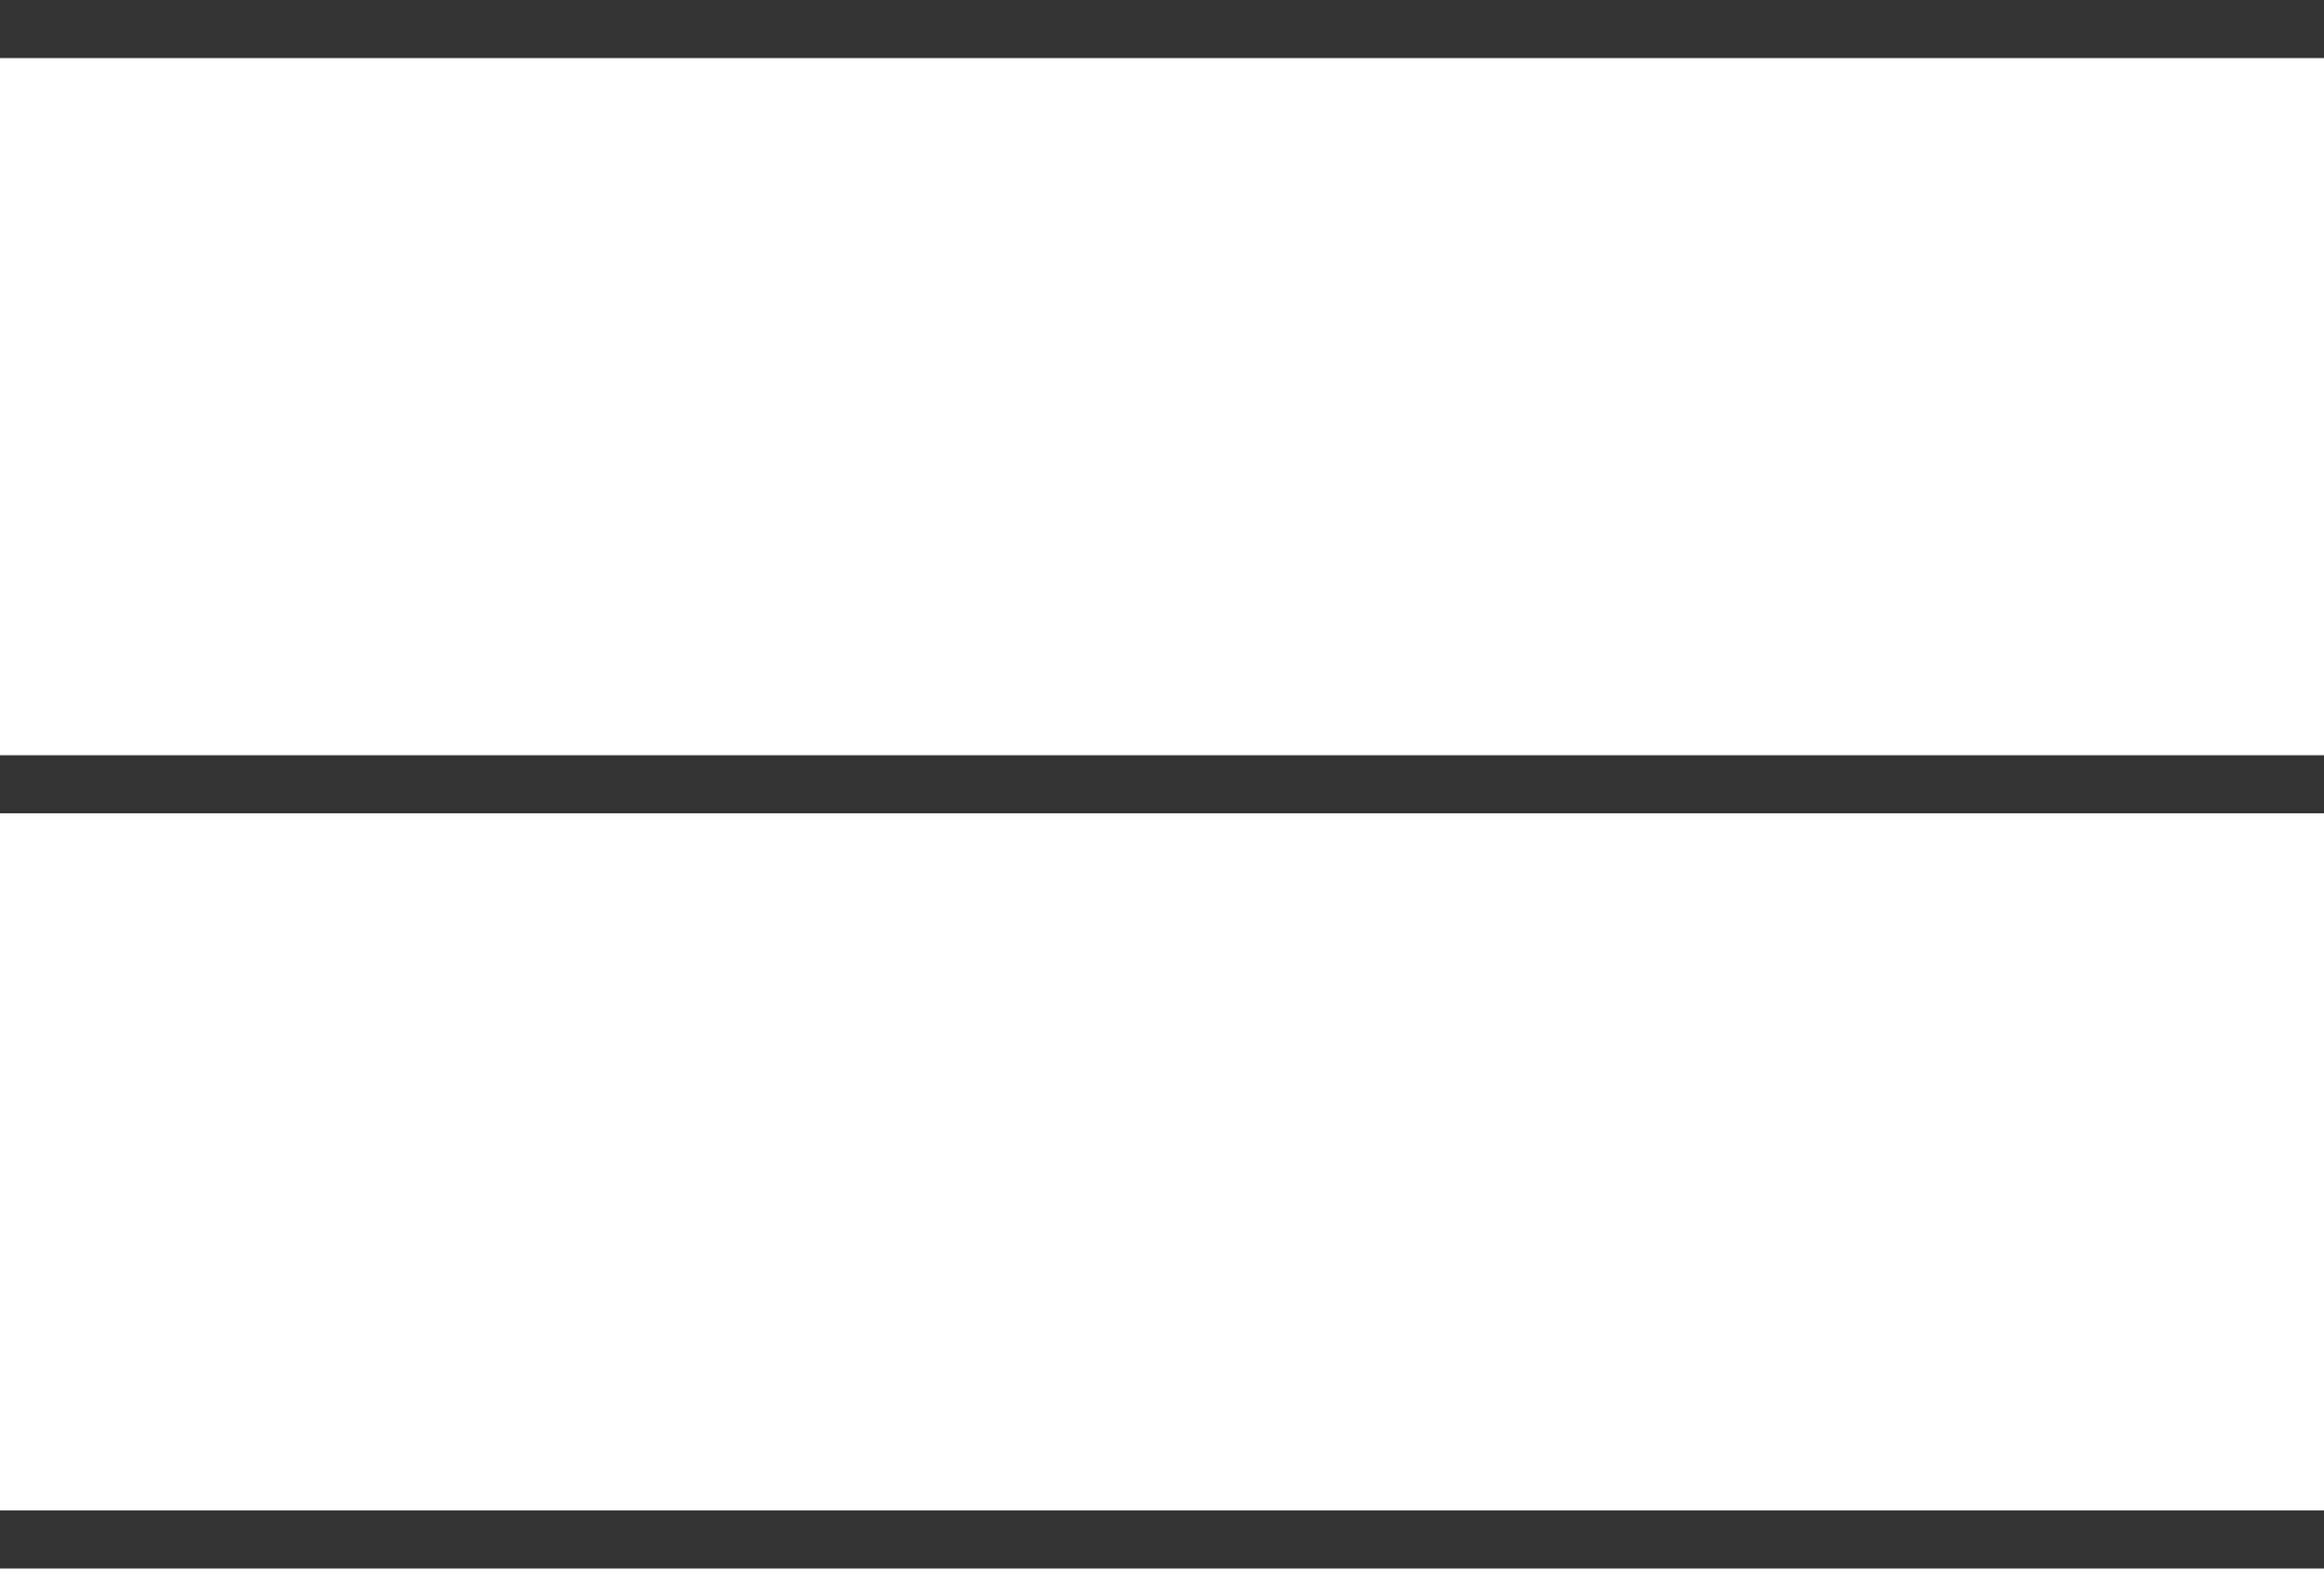
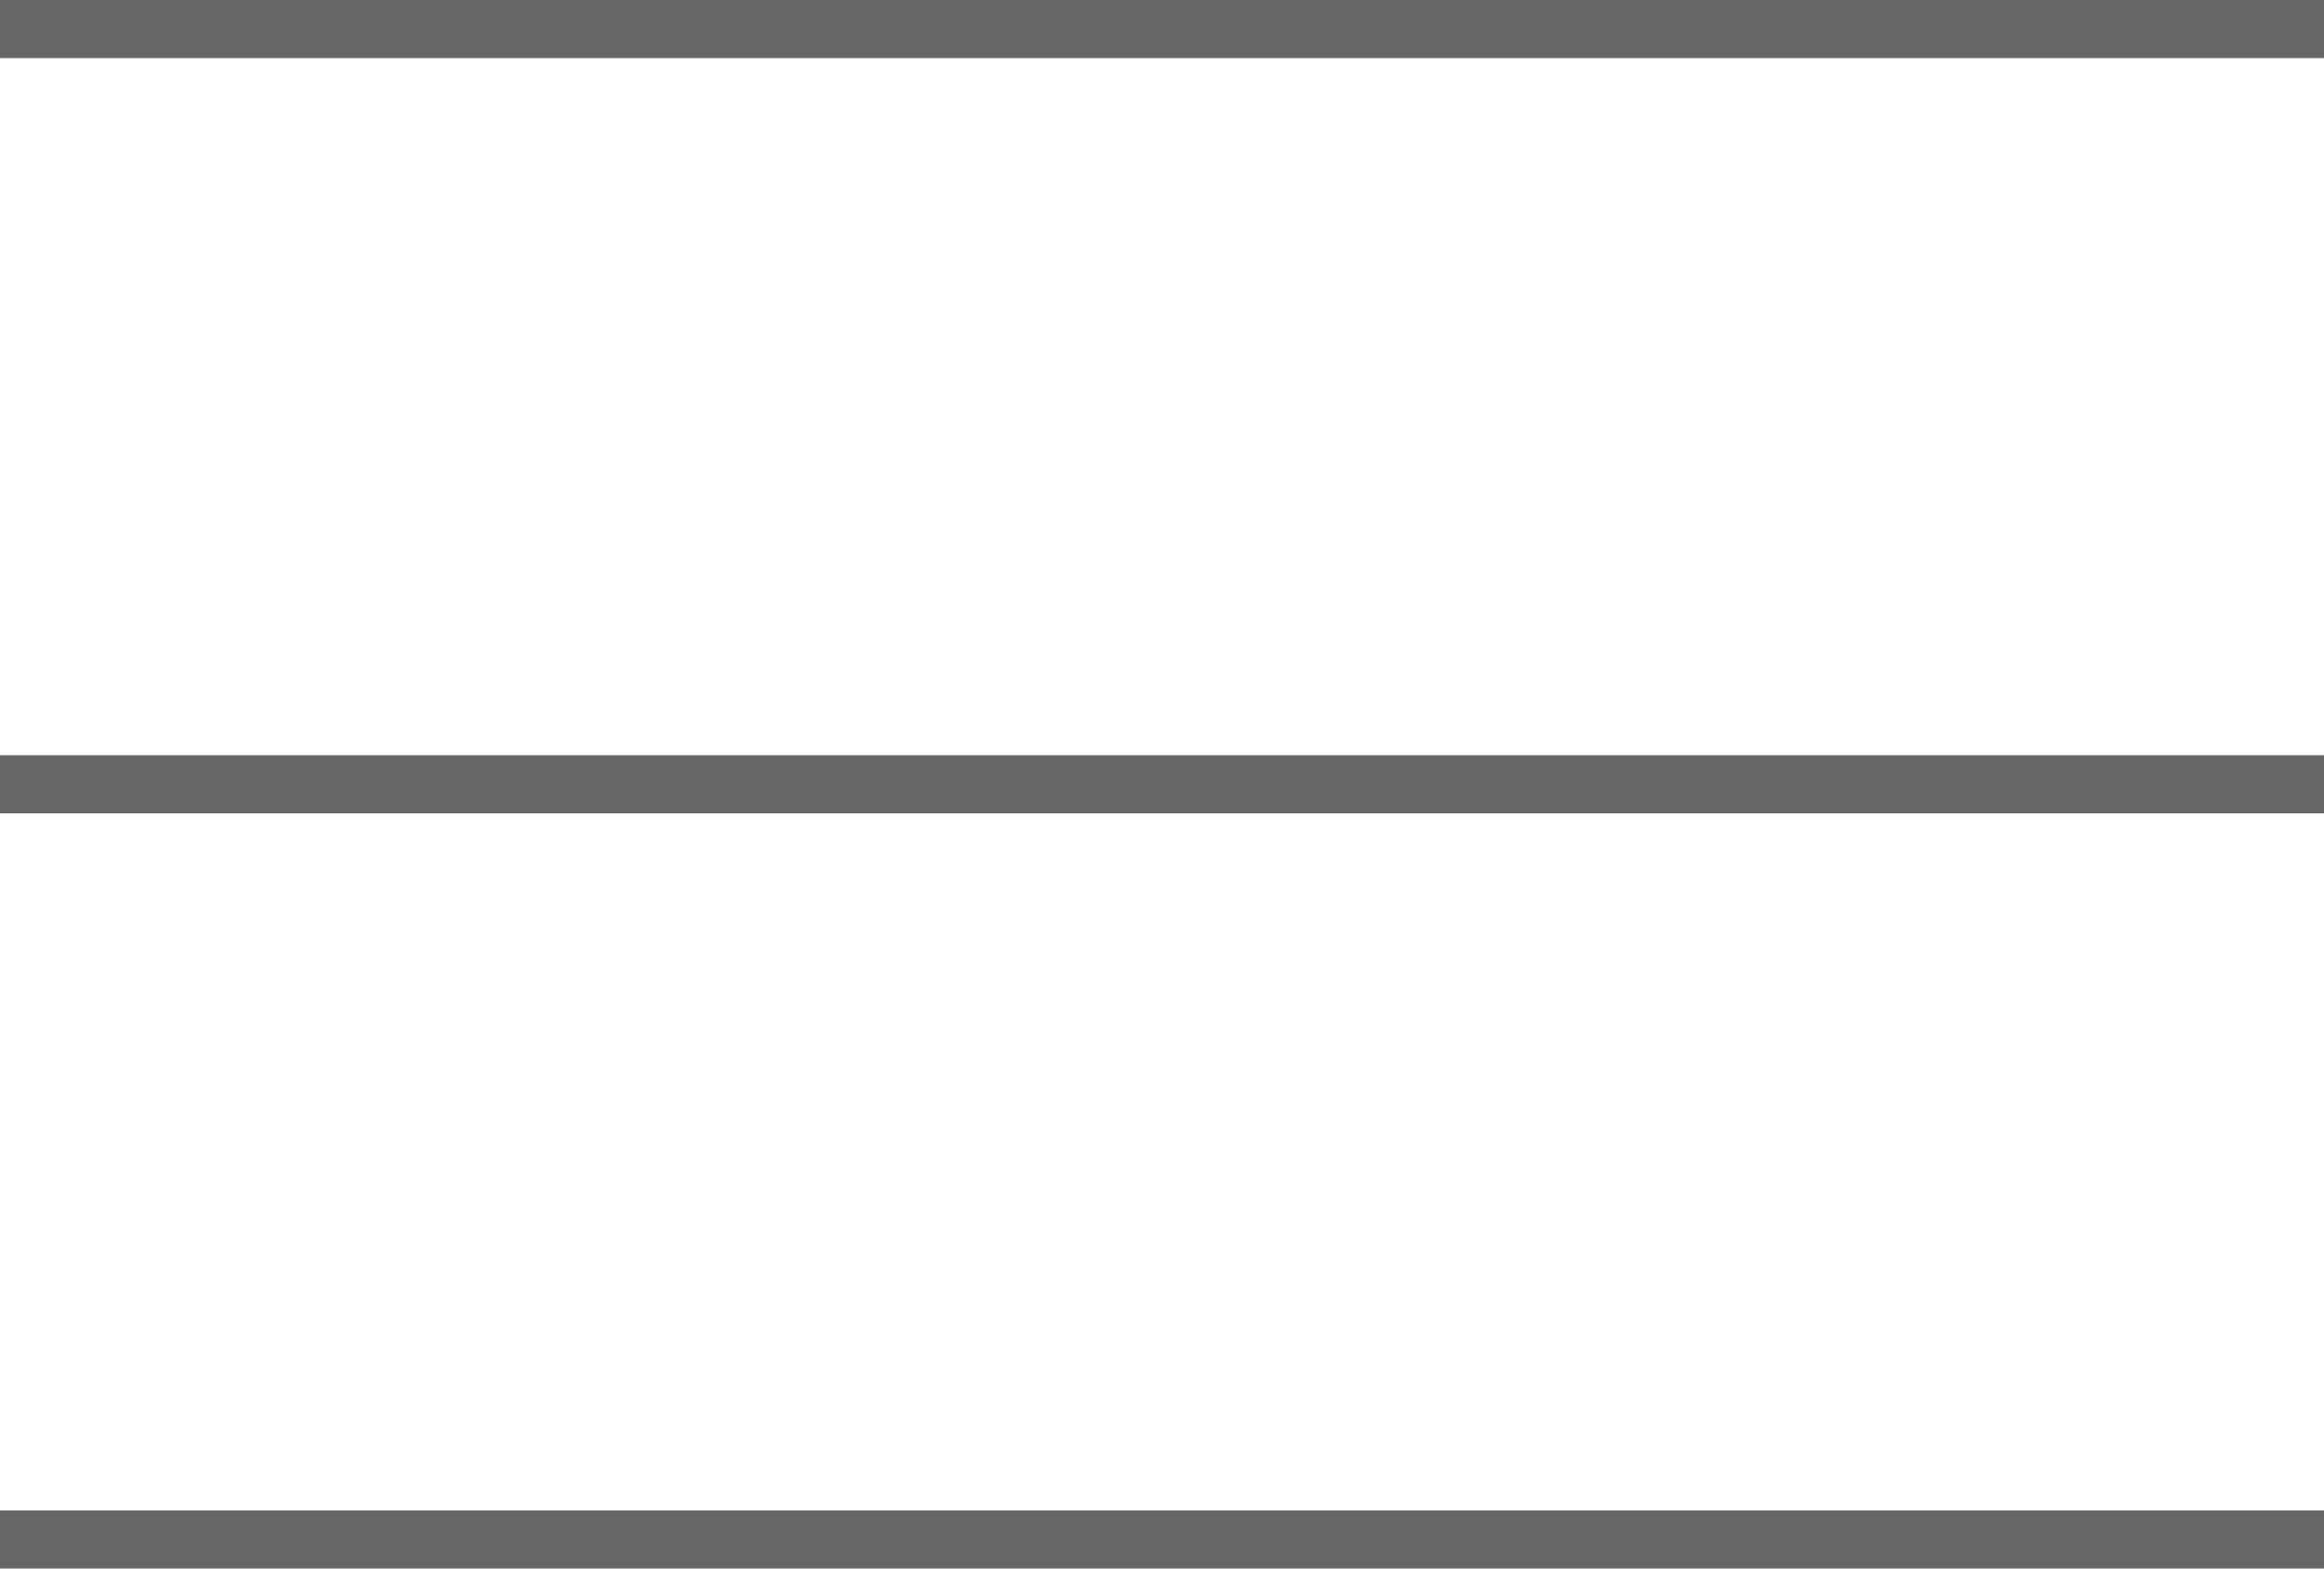
<svg xmlns="http://www.w3.org/2000/svg" width="40" height="27" viewBox="0 0 40 27">
  <g transform="translate(0 0.5)">
-     <line x2="40" transform="translate(0 26)" fill="none" stroke="#333" stroke-width="1" />
-     <line x2="40" transform="translate(0 13)" fill="none" stroke="#333" stroke-width="1" />
-     <line x2="40" fill="none" stroke="#333" stroke-width="1" />
+     <line x2="40" transform="translate(0 26)" fill="none" stroke="#666666" stroke-width="1" />
+     <line x2="40" transform="translate(0 13)" fill="none" stroke="#666666" stroke-width="1" />
+     <line x2="40" fill="none" stroke="#666666" stroke-width="1" />
  </g>
</svg>
